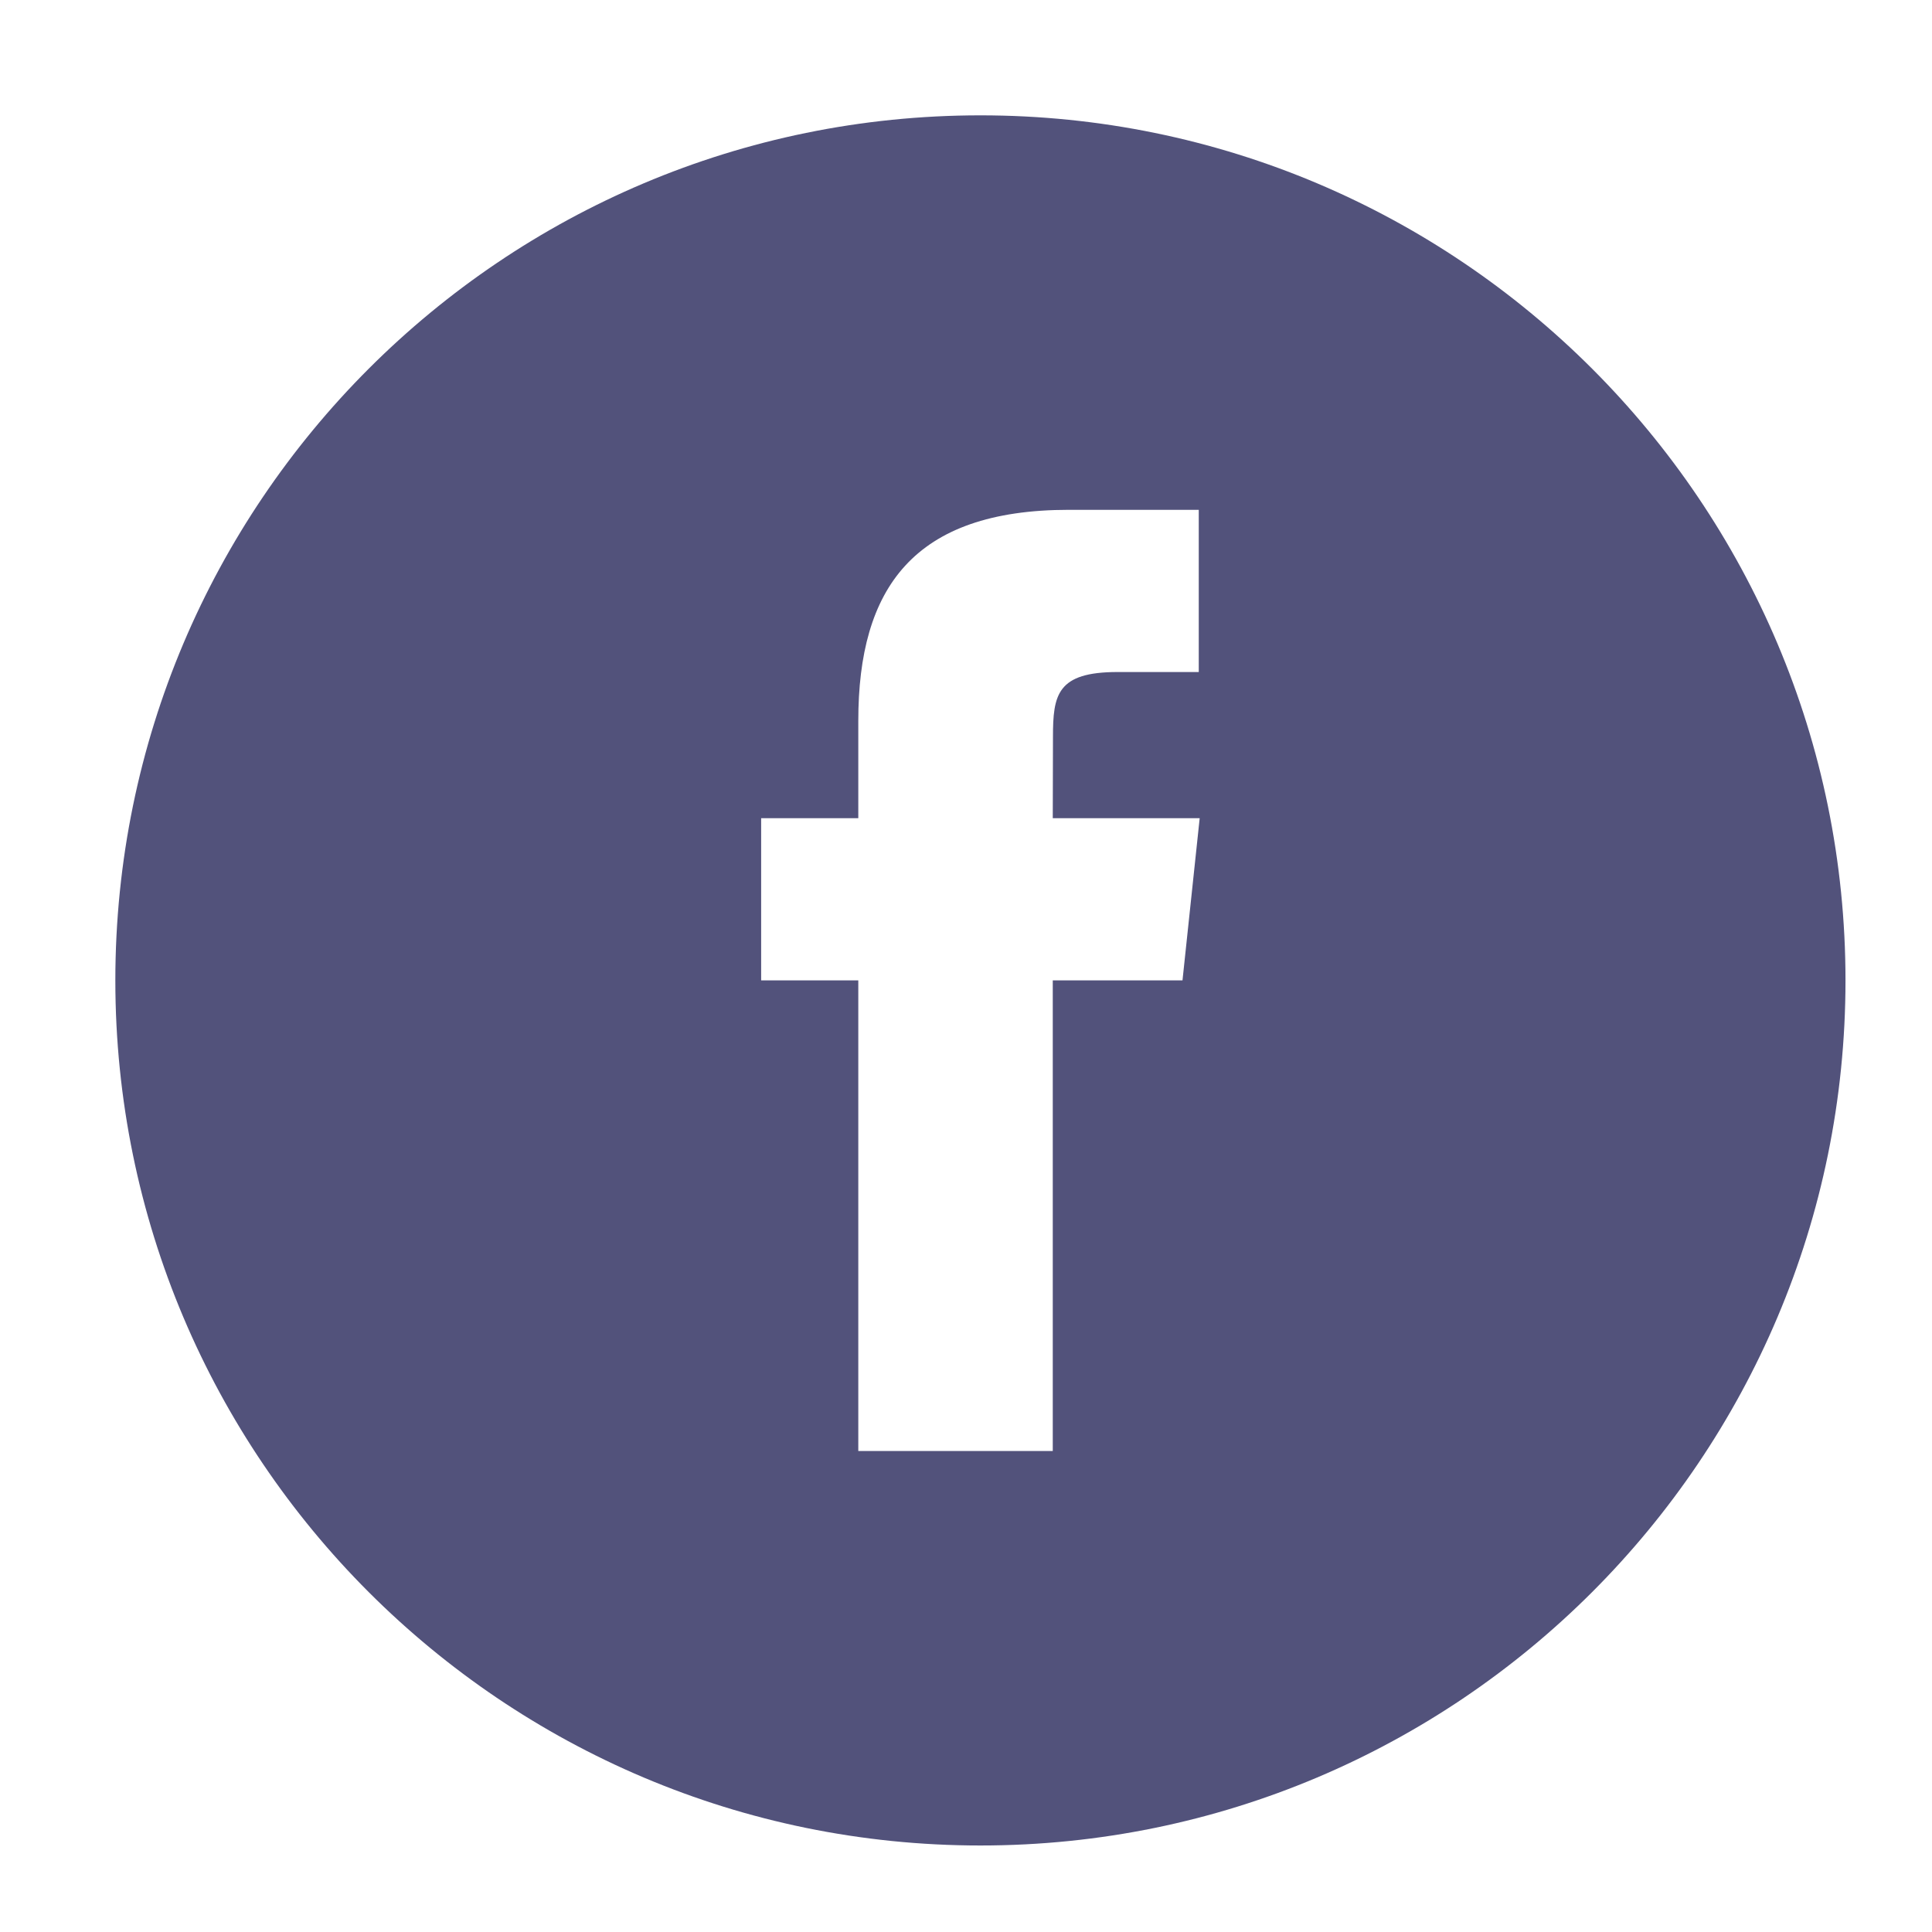
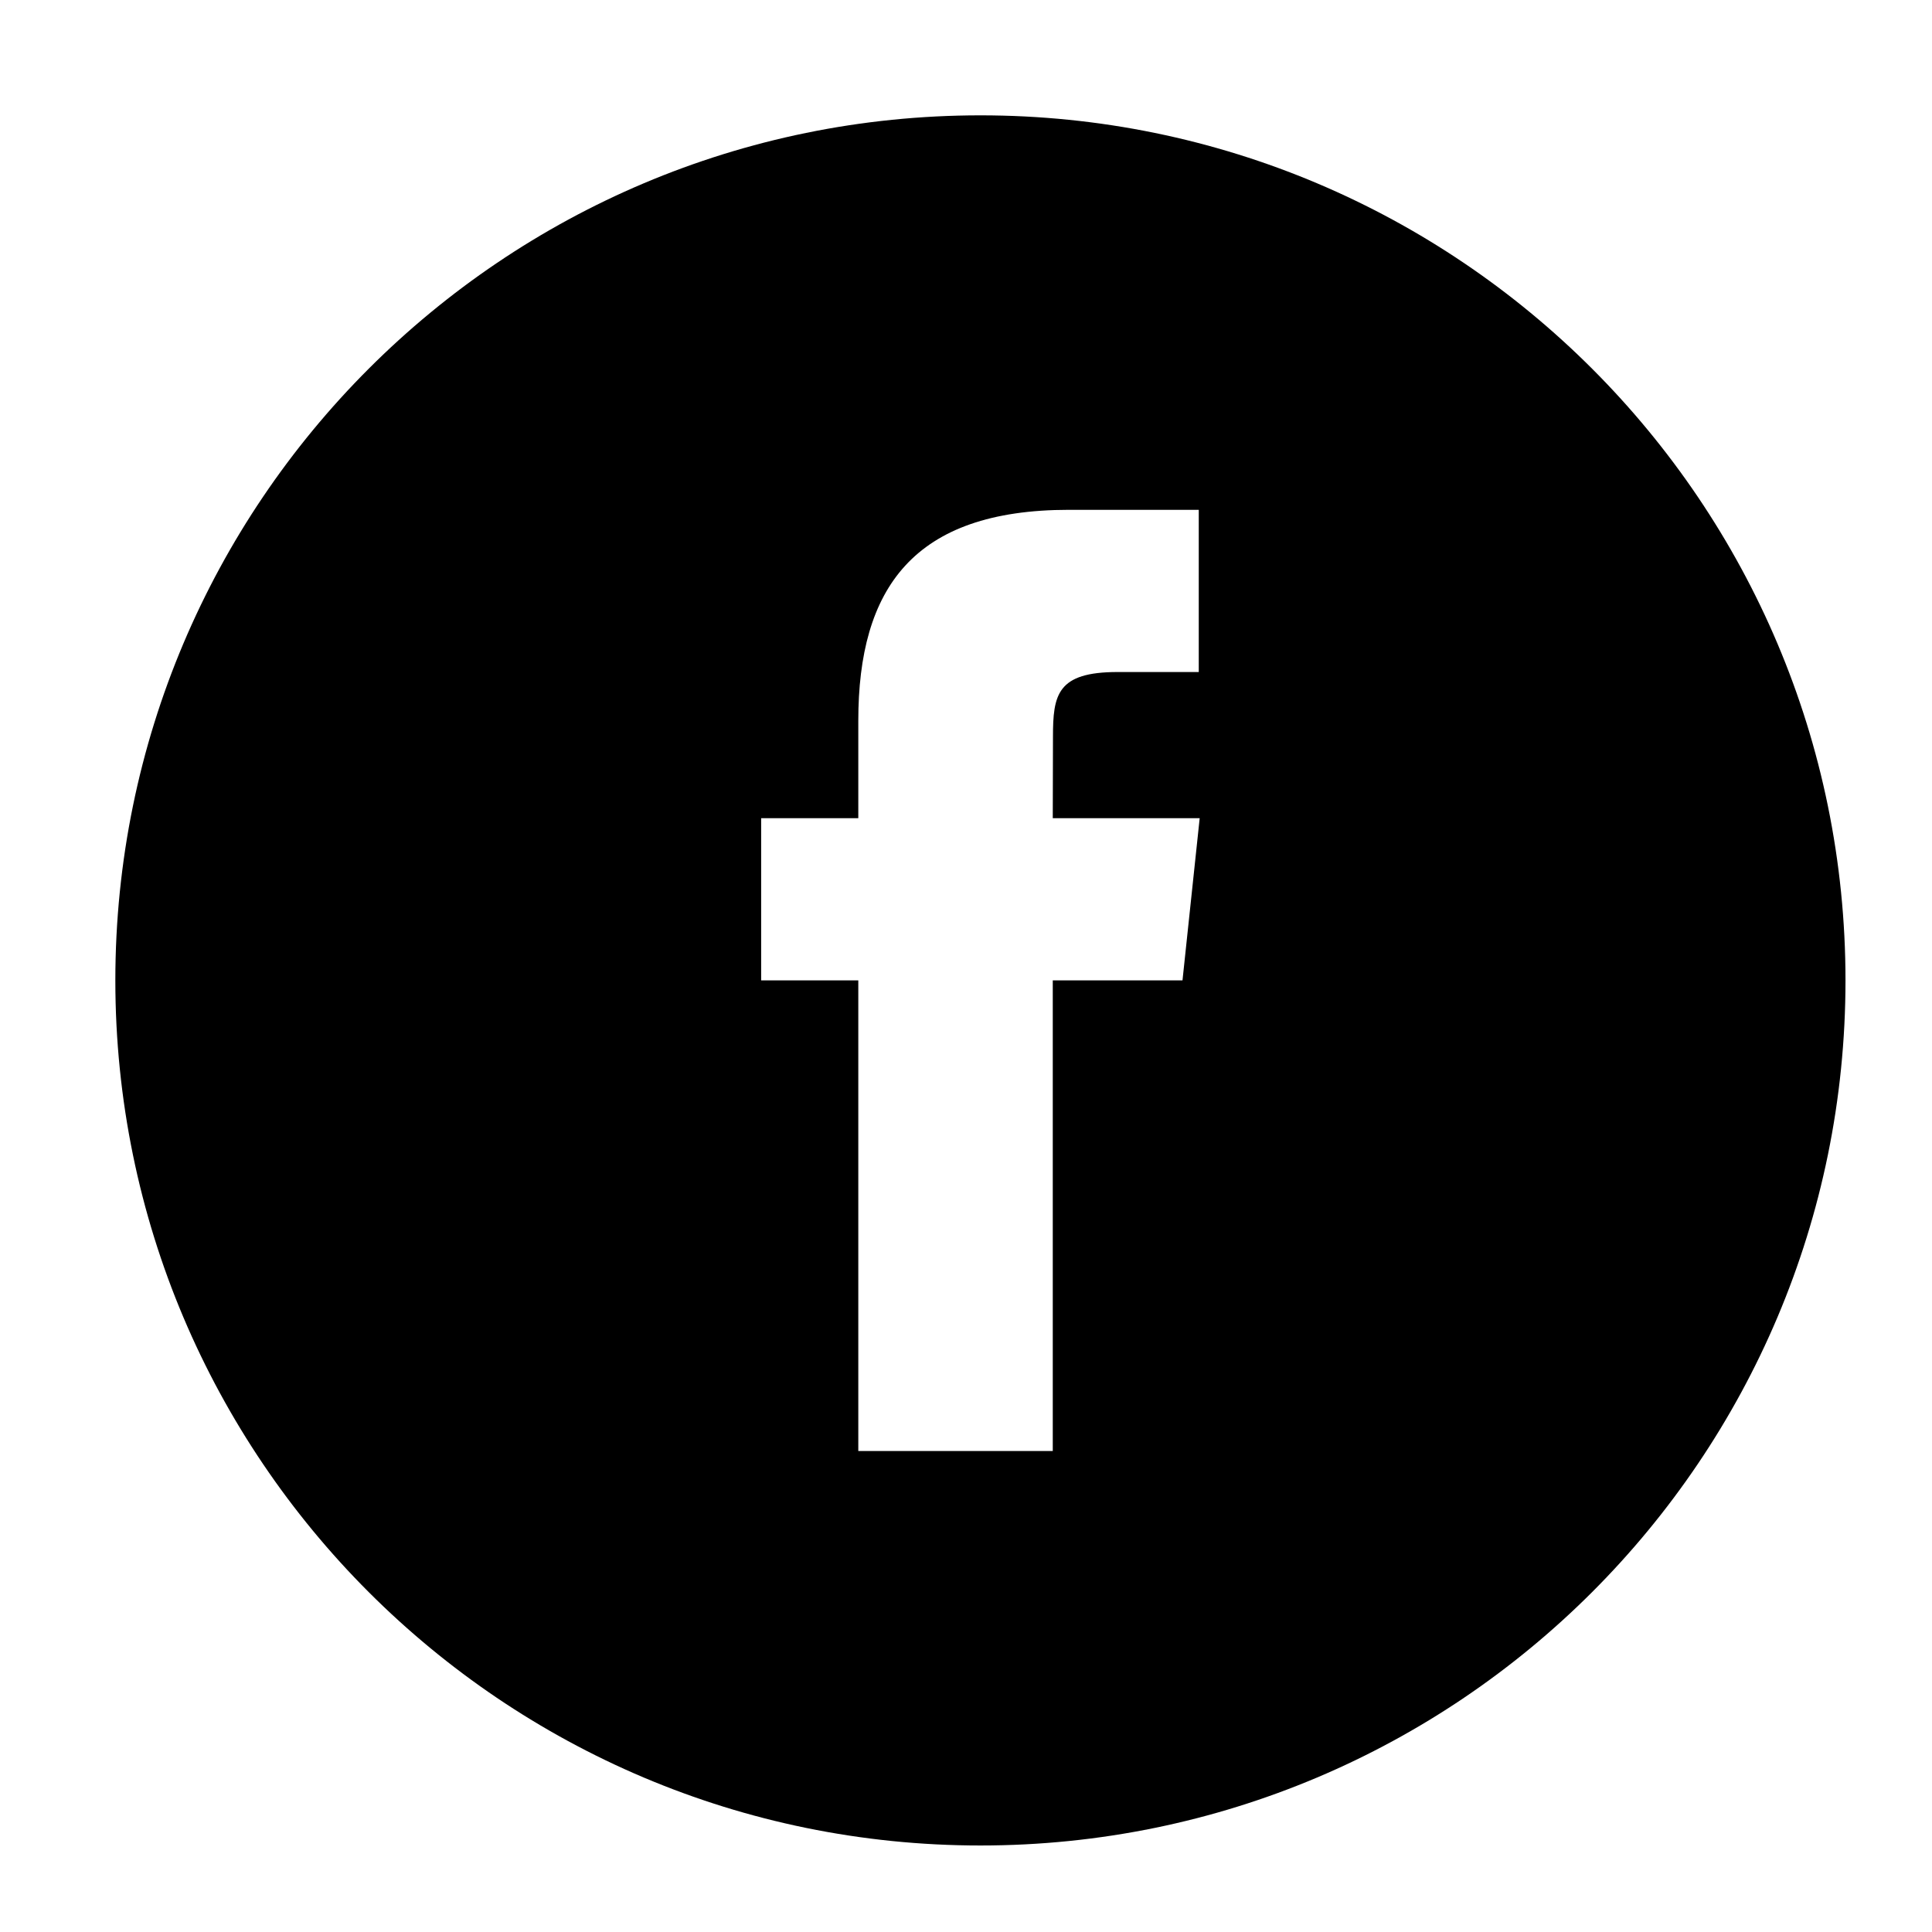
<svg xmlns="http://www.w3.org/2000/svg" height="67px" id="Layer_1" style="enable-background:new 0 0 67 67;" version="1.1" viewBox="0 0 67 67" width="67px" xml:space="preserve">
-   <path d="M29.765,50.32h6.744V33.998h4.499l0.596-5.624h-5.095  l0.007-2.816c0-1.466,0.14-2.253,2.244-2.253h2.812V17.68h-4.5c-5.405,0-7.307,2.729-7.307,7.317v3.377h-3.369v5.625h3.369V50.32z   M34,64C17.432,64,4,50.568,4,34C4,17.431,17.432,4,34,4s30,13.431,30,30C64,50.568,50.568,64,34,64z" style="fill-rule:evenodd;clip-rule:evenodd;fill:#52527b;" />
+   <path d="M29.765,50.32h6.744V33.998h4.499l0.596-5.624h-5.095  l0.007-2.816c0-1.466,0.14-2.253,2.244-2.253h2.812V17.68h-4.5c-5.405,0-7.307,2.729-7.307,7.317v3.377h-3.369v5.625h3.369V50.32z   M34,64C17.432,64,4,50.568,4,34C4,17.431,17.432,4,34,4s30,13.431,30,30C64,50.568,50.568,64,34,64z" style="fill-rule:evenodd;clip-rule:evenodd;" />
</svg>
